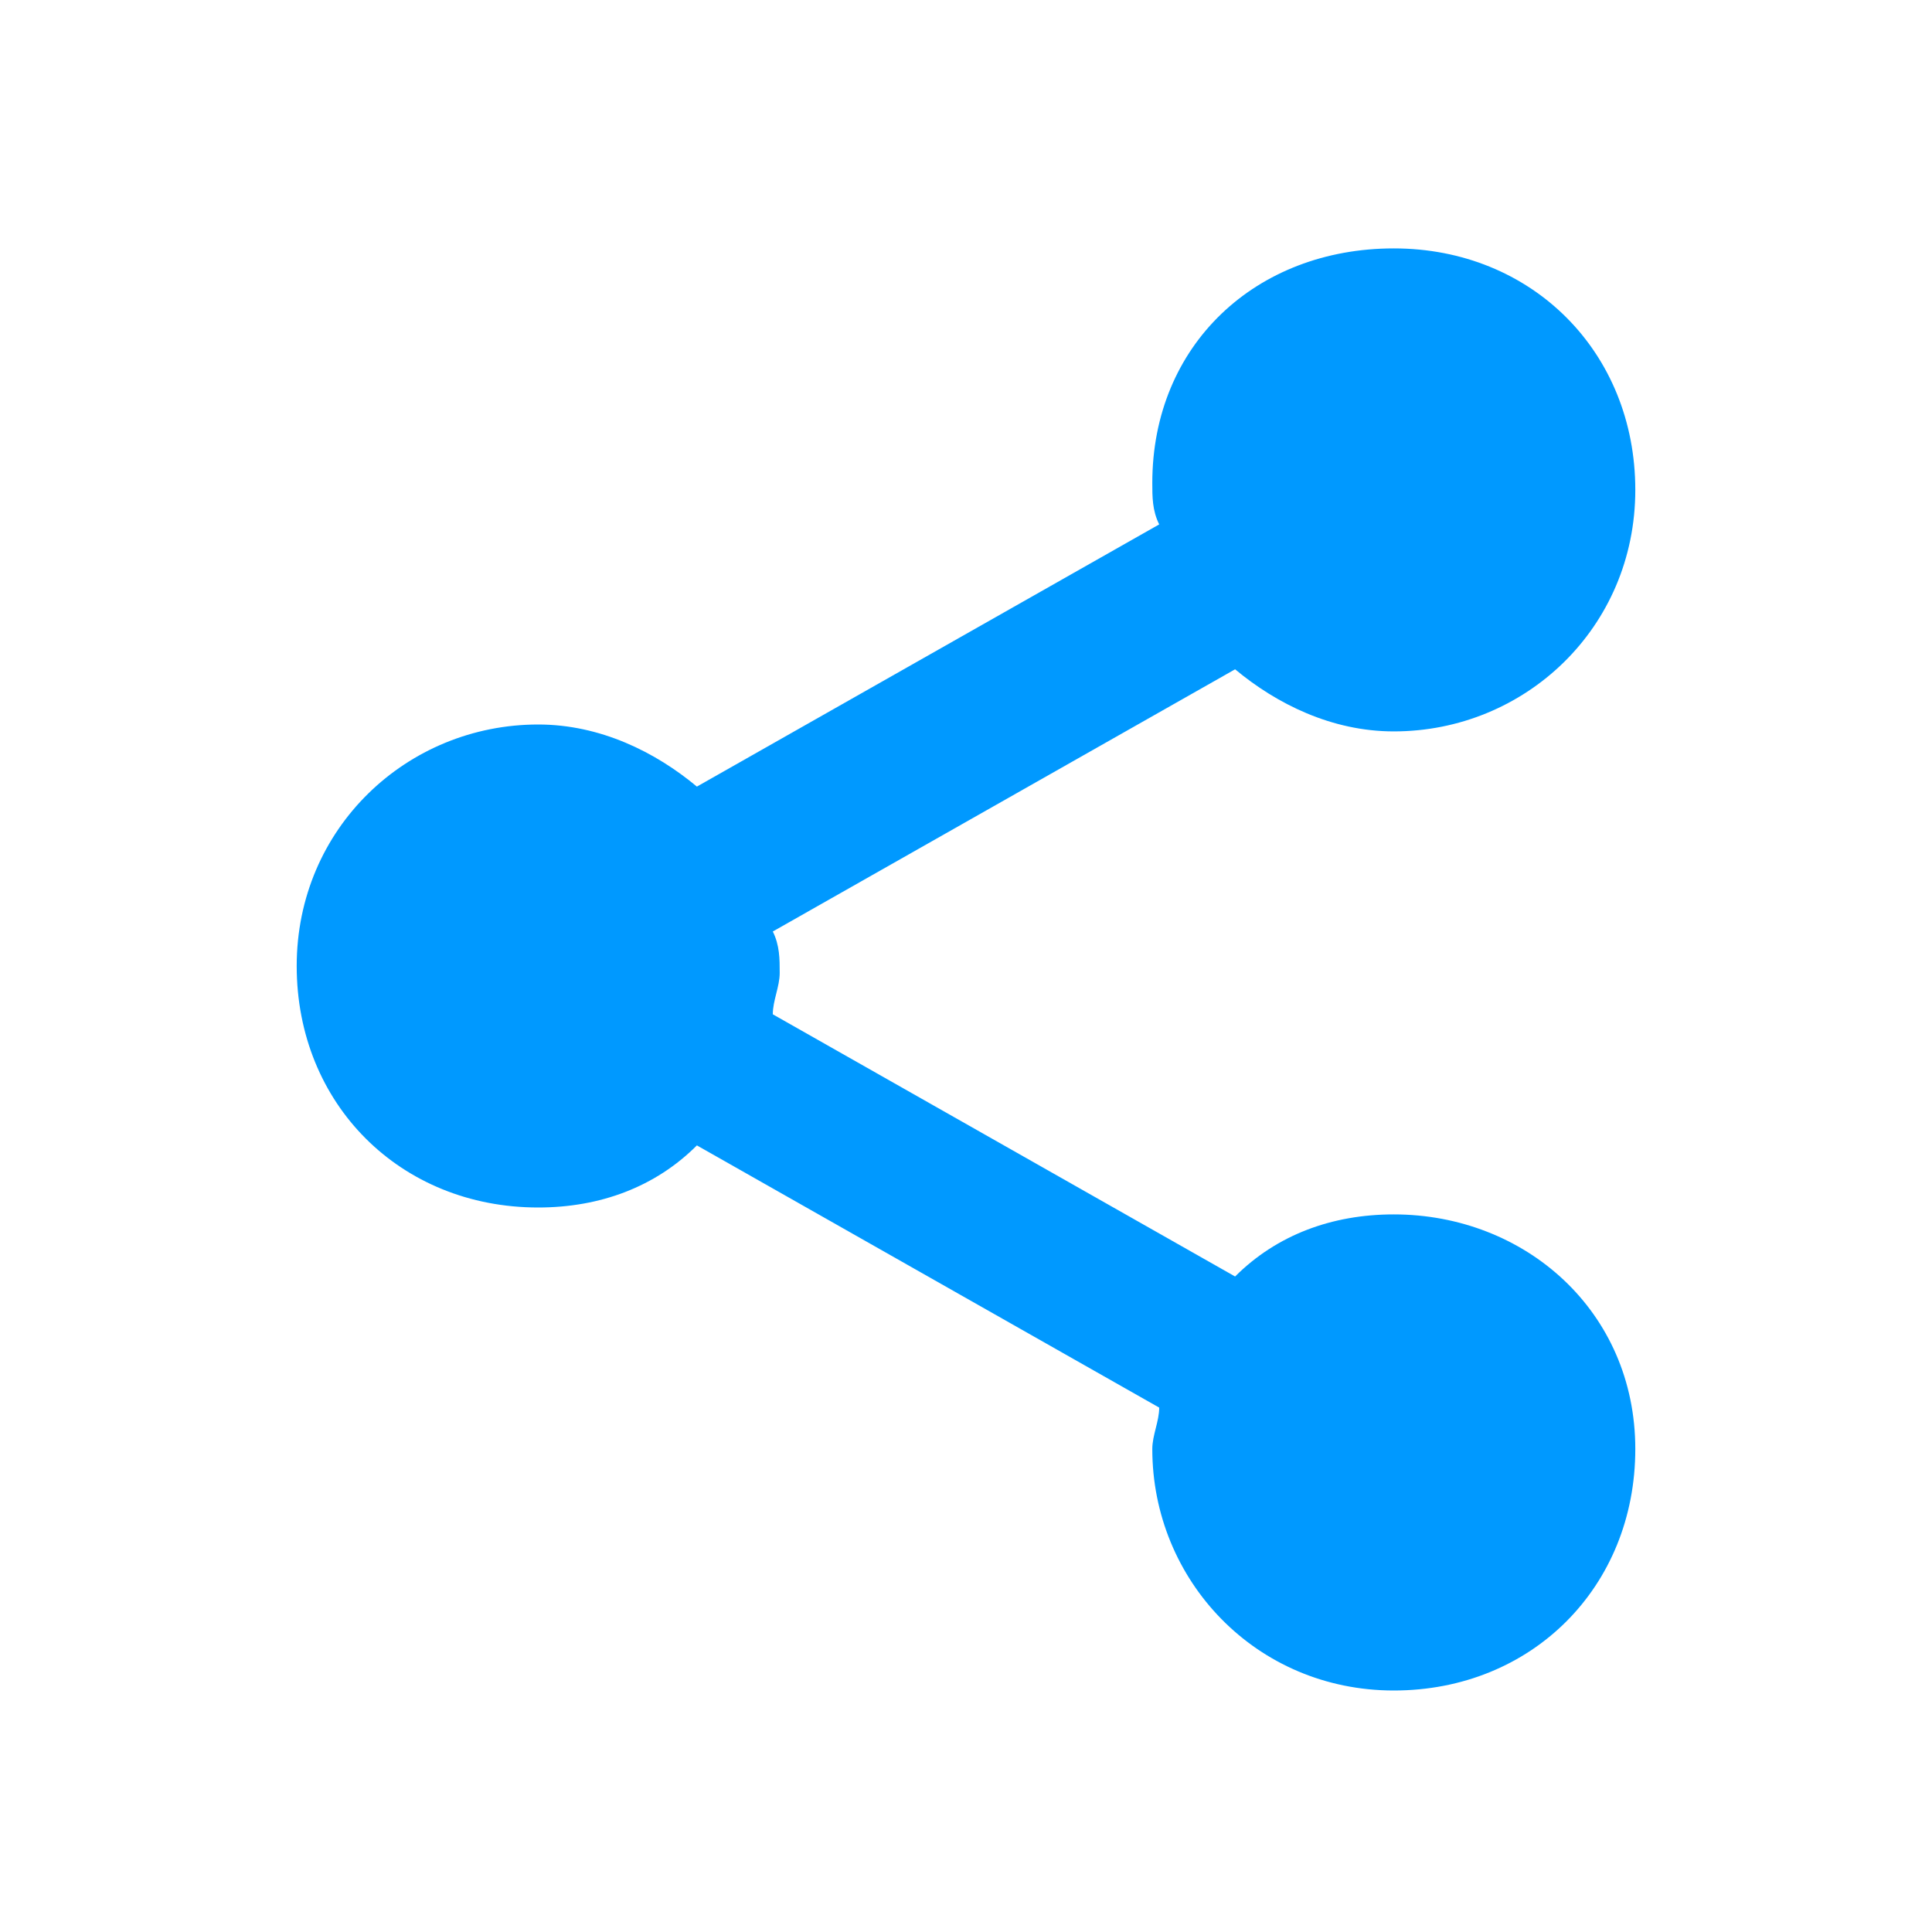
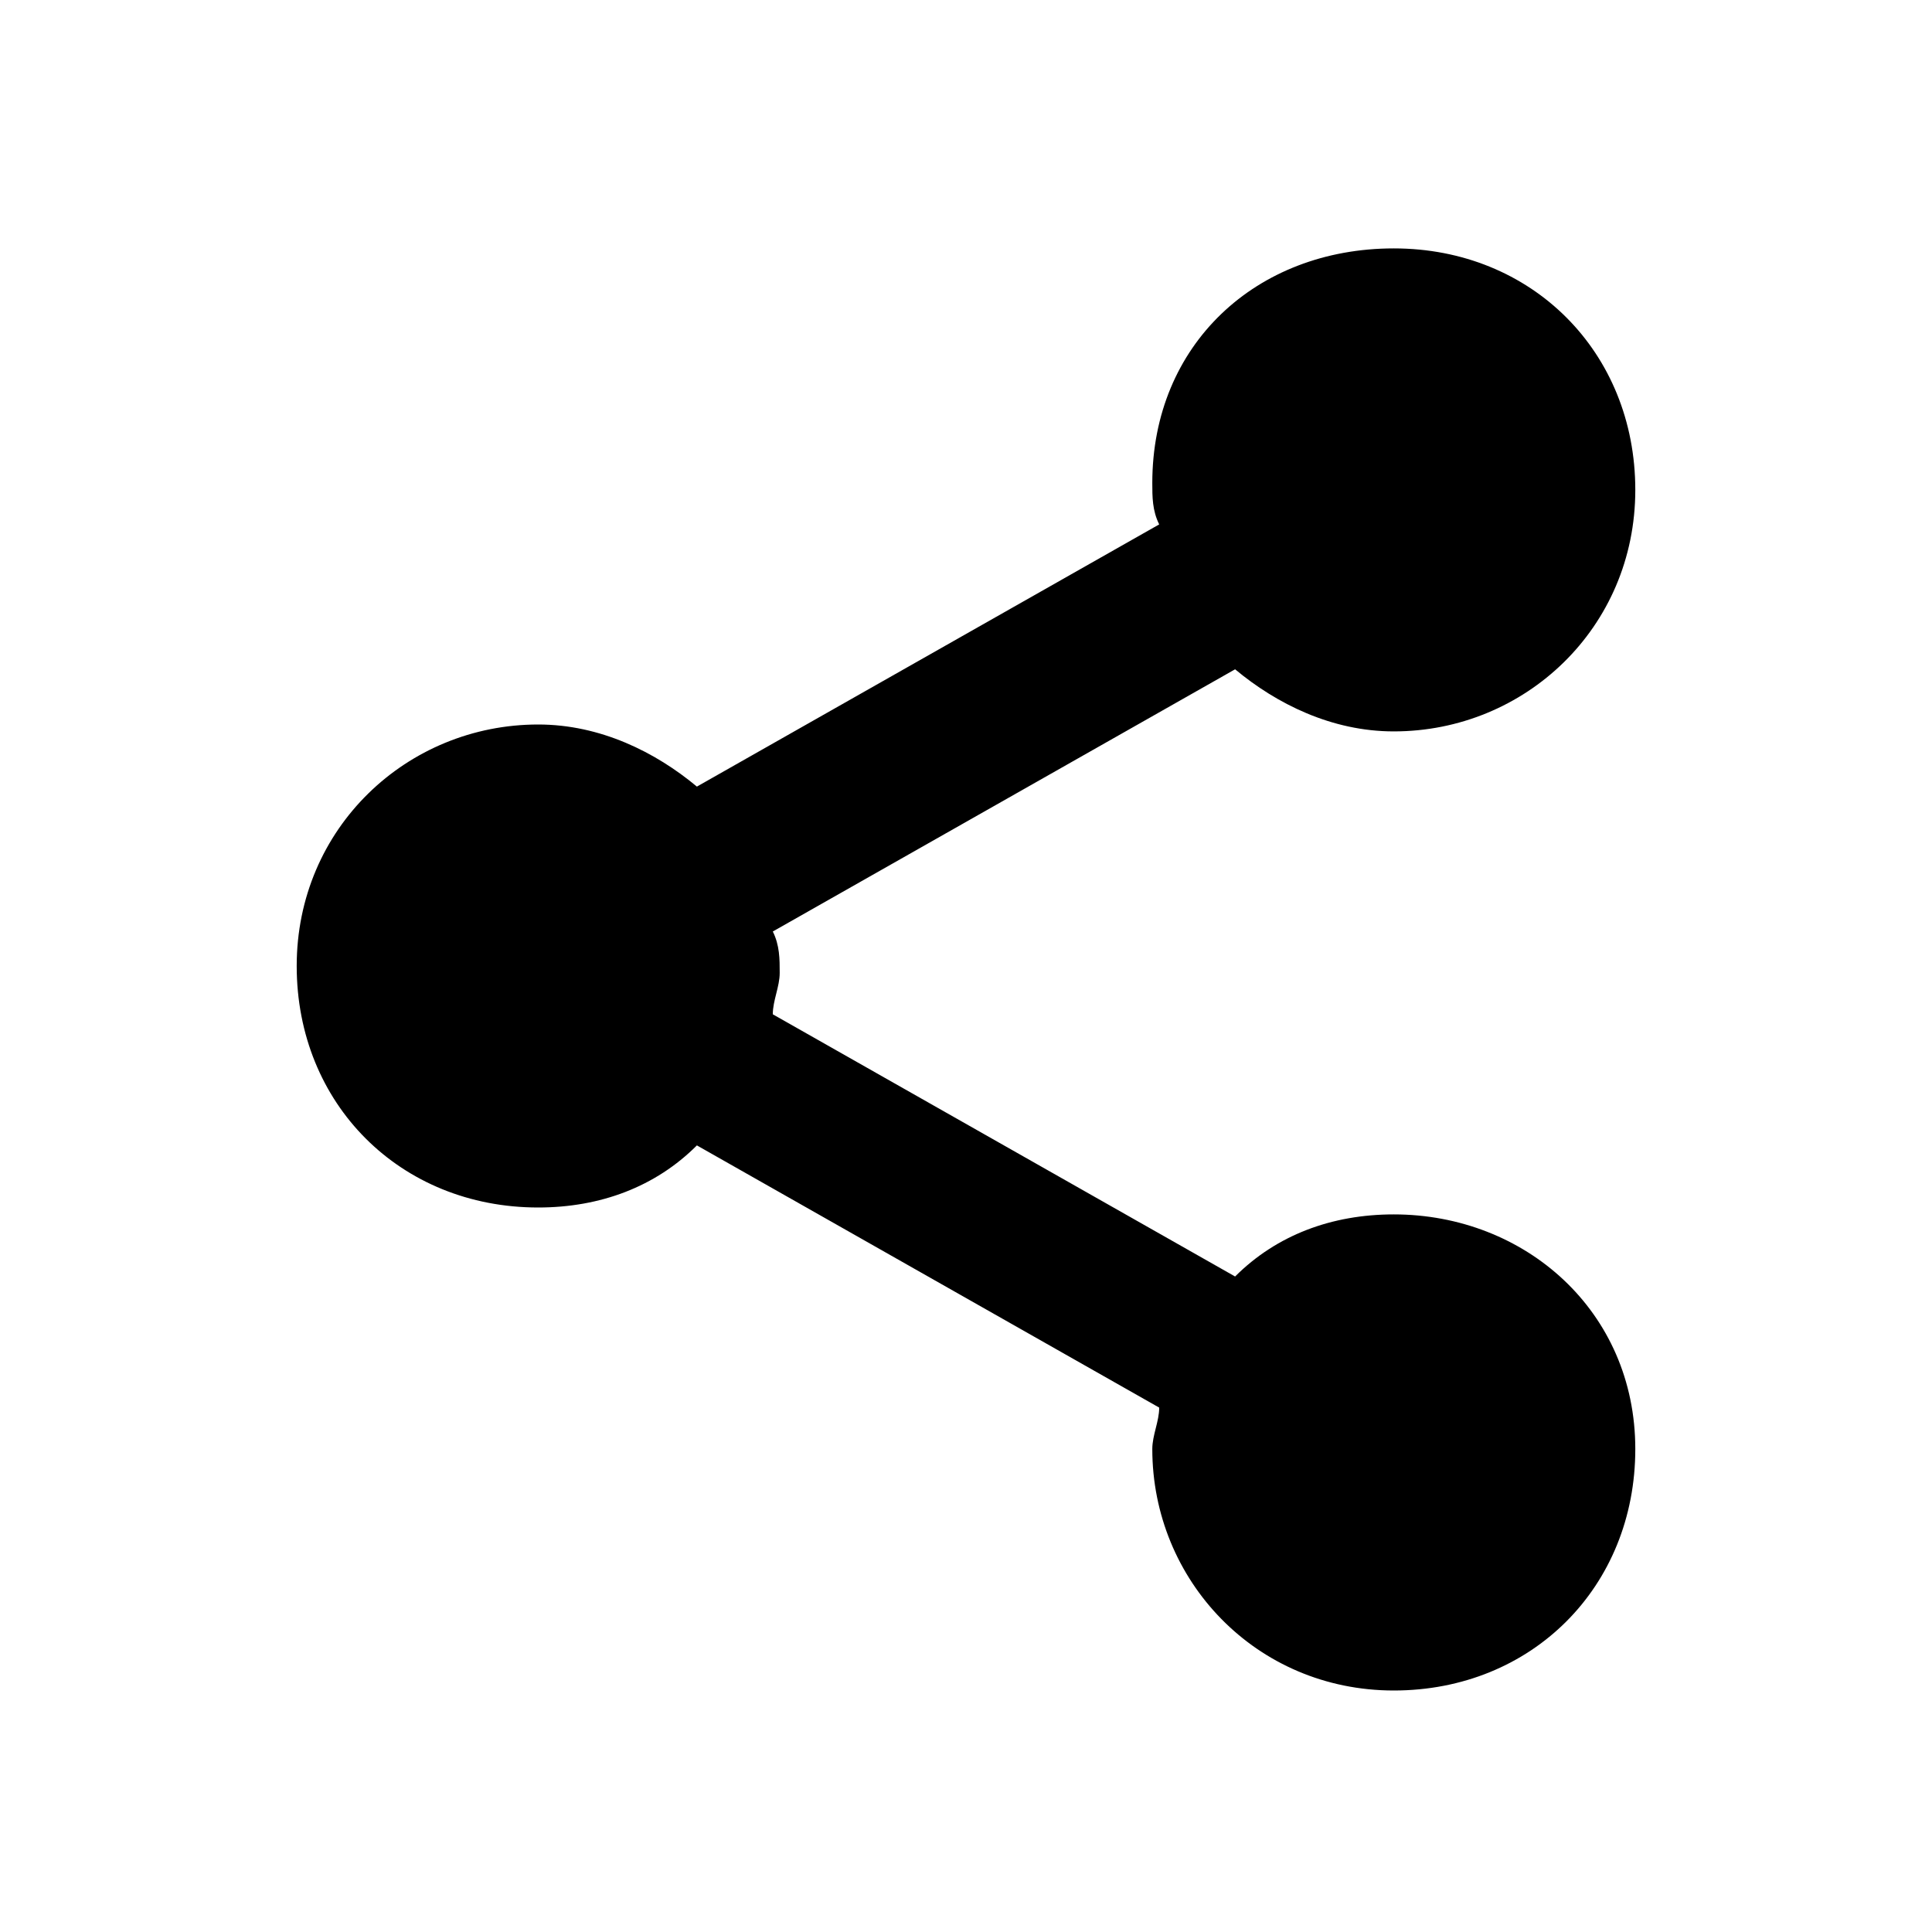
<svg xmlns="http://www.w3.org/2000/svg" version="1.1" id="Layer_1" x="0px" y="0px" viewBox="0 0 28 28" style="enable-background:new 0 0 28 28;" xml:space="preserve">
-   <style type="text/css">
- 	.st0{fill:#0099FF;}
- </style>
  <path class="st0" d="M20.2,17.6c-0.9,0-1.7,0.3-2.3,0.9l-6.7-3.8c0-0.2,0.1-0.4,0.1-0.6c0-0.2,0-0.4-0.1-0.6l6.7-3.8  c0.6,0.5,1.4,0.9,2.3,0.9c1.9,0,3.5-1.5,3.5-3.5s-1.5-3.5-3.5-3.5S16.7,5,16.7,7c0,0.2,0,0.4,0.1,0.6l-6.7,3.8  c-0.6-0.5-1.4-0.9-2.3-0.9c-1.9,0-3.5,1.5-3.5,3.5s1.5,3.5,3.5,3.5c0.9,0,1.7-0.3,2.3-0.9l6.7,3.8c0,0.2-0.1,0.4-0.1,0.6  c0,1.9,1.5,3.5,3.5,3.5s3.5-1.5,3.5-3.5S22.1,17.6,20.2,17.6z" />
</svg>
